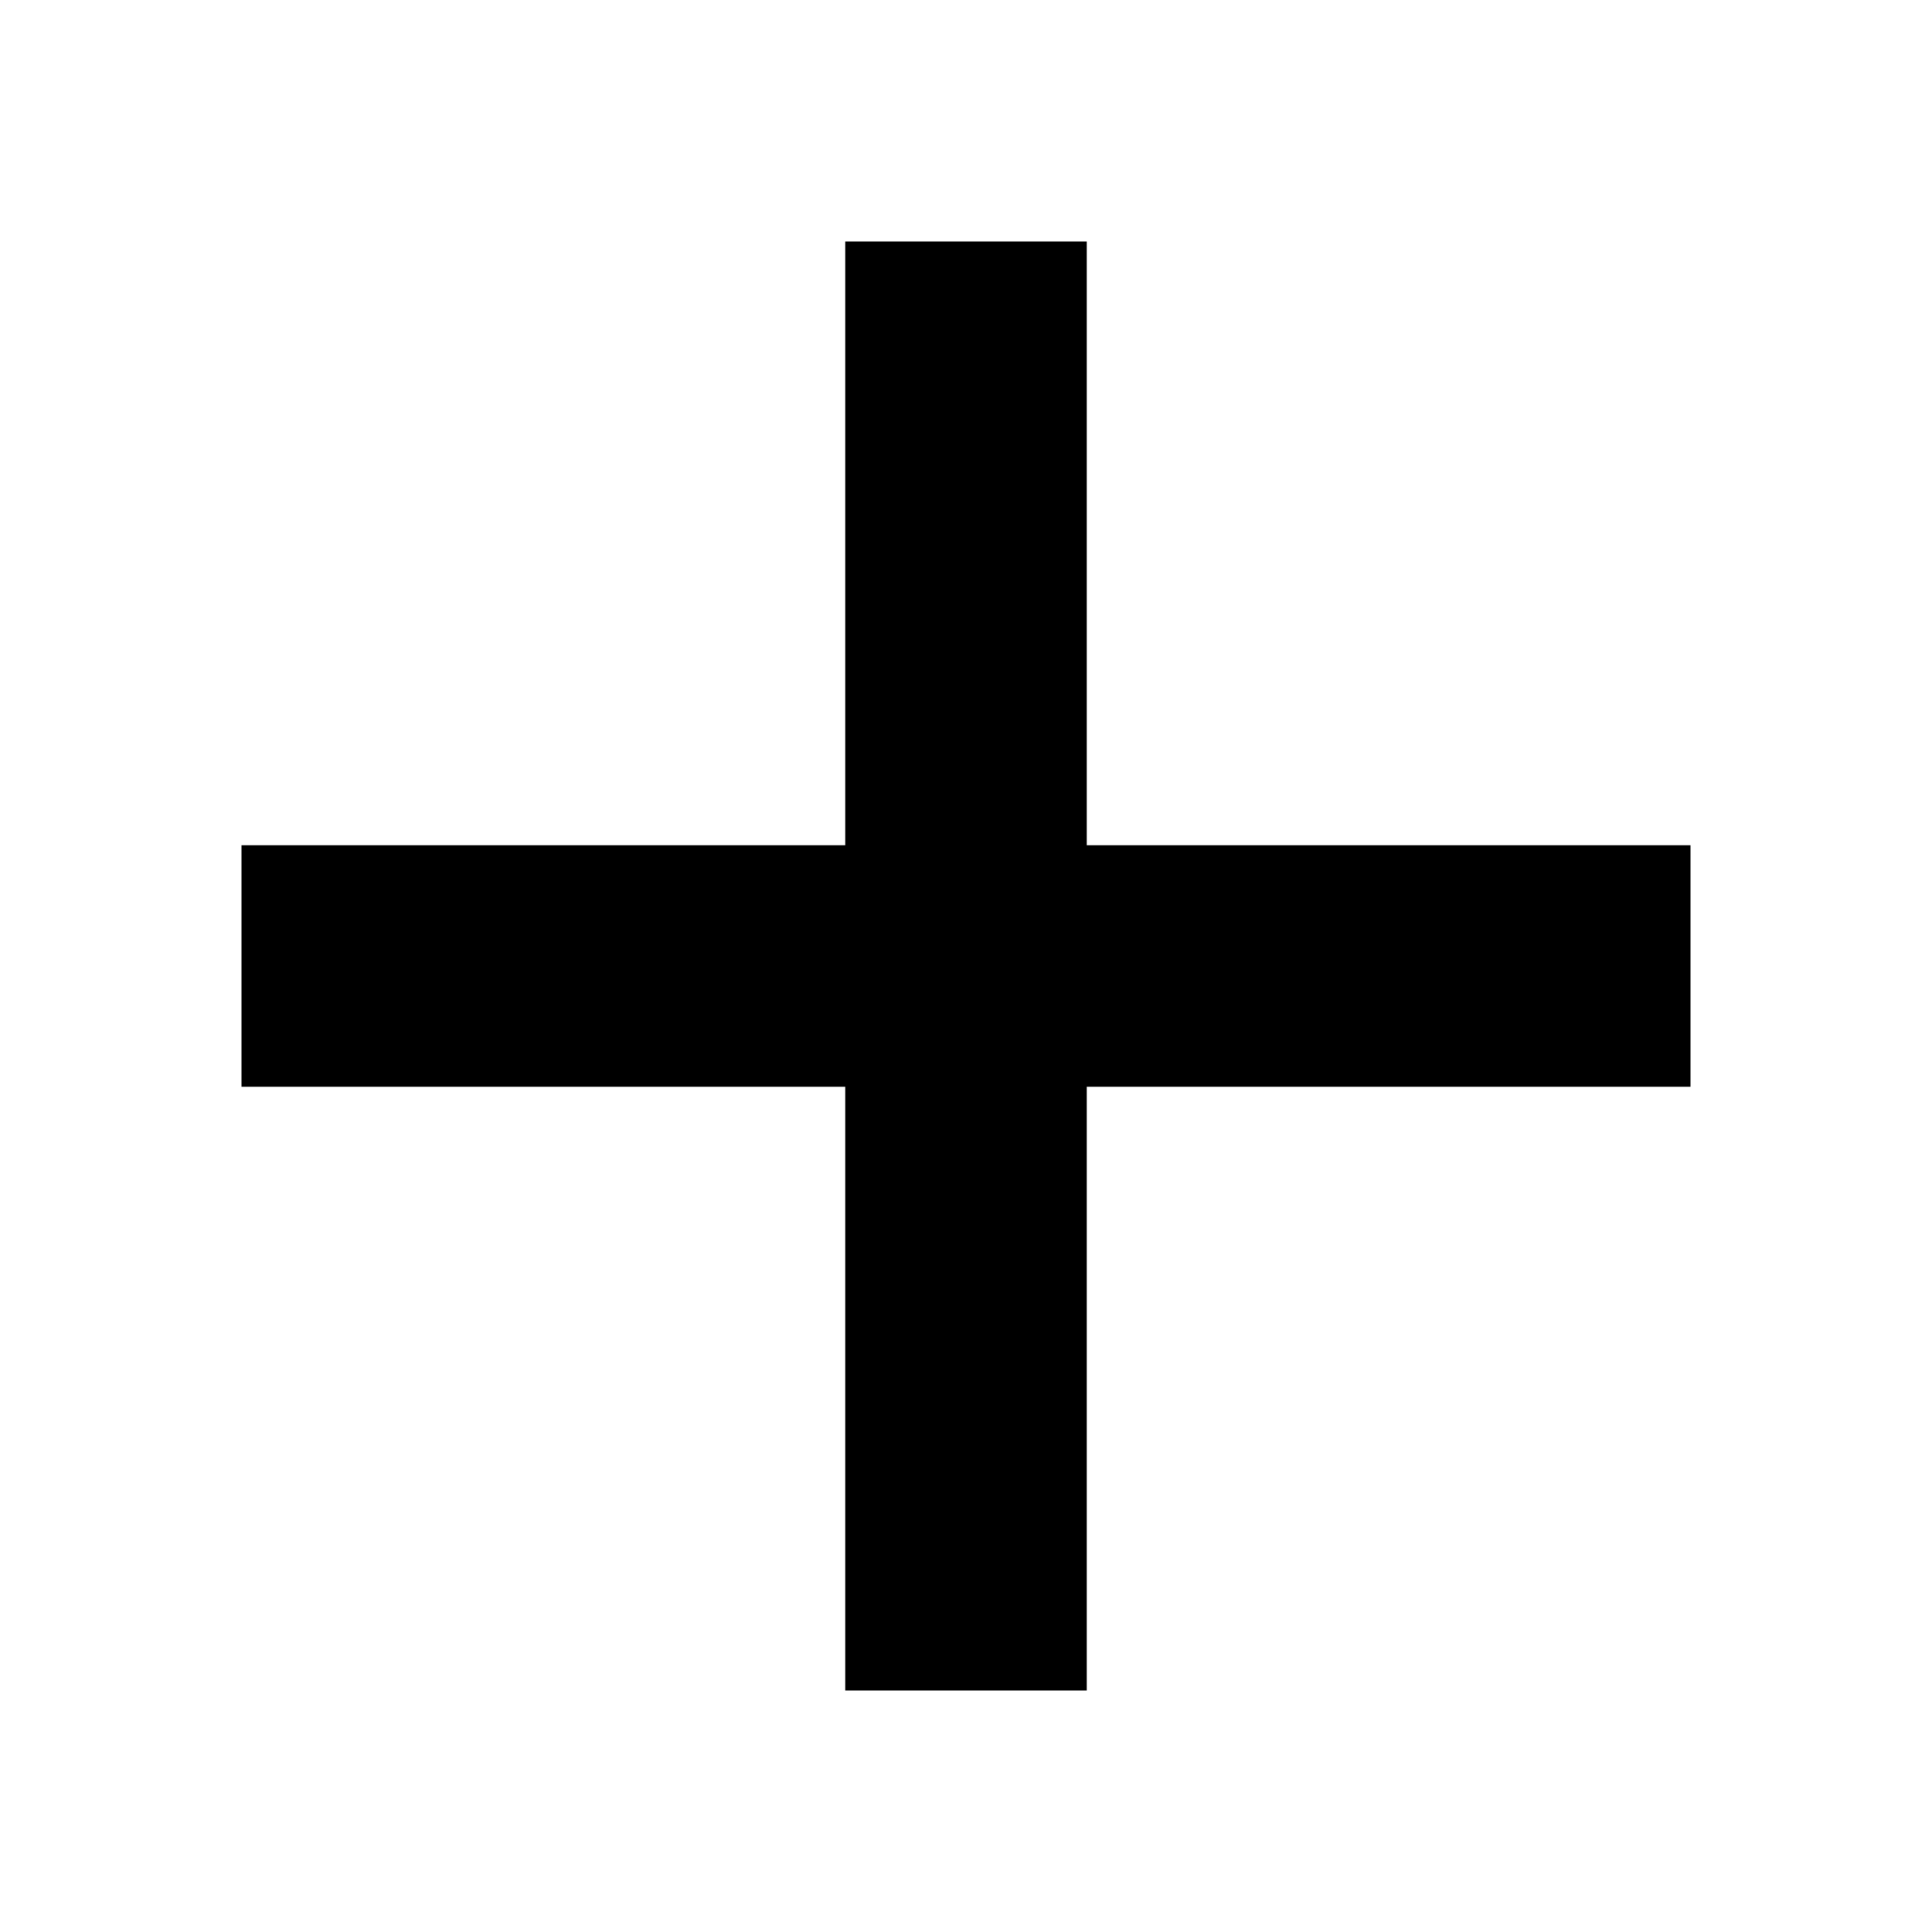
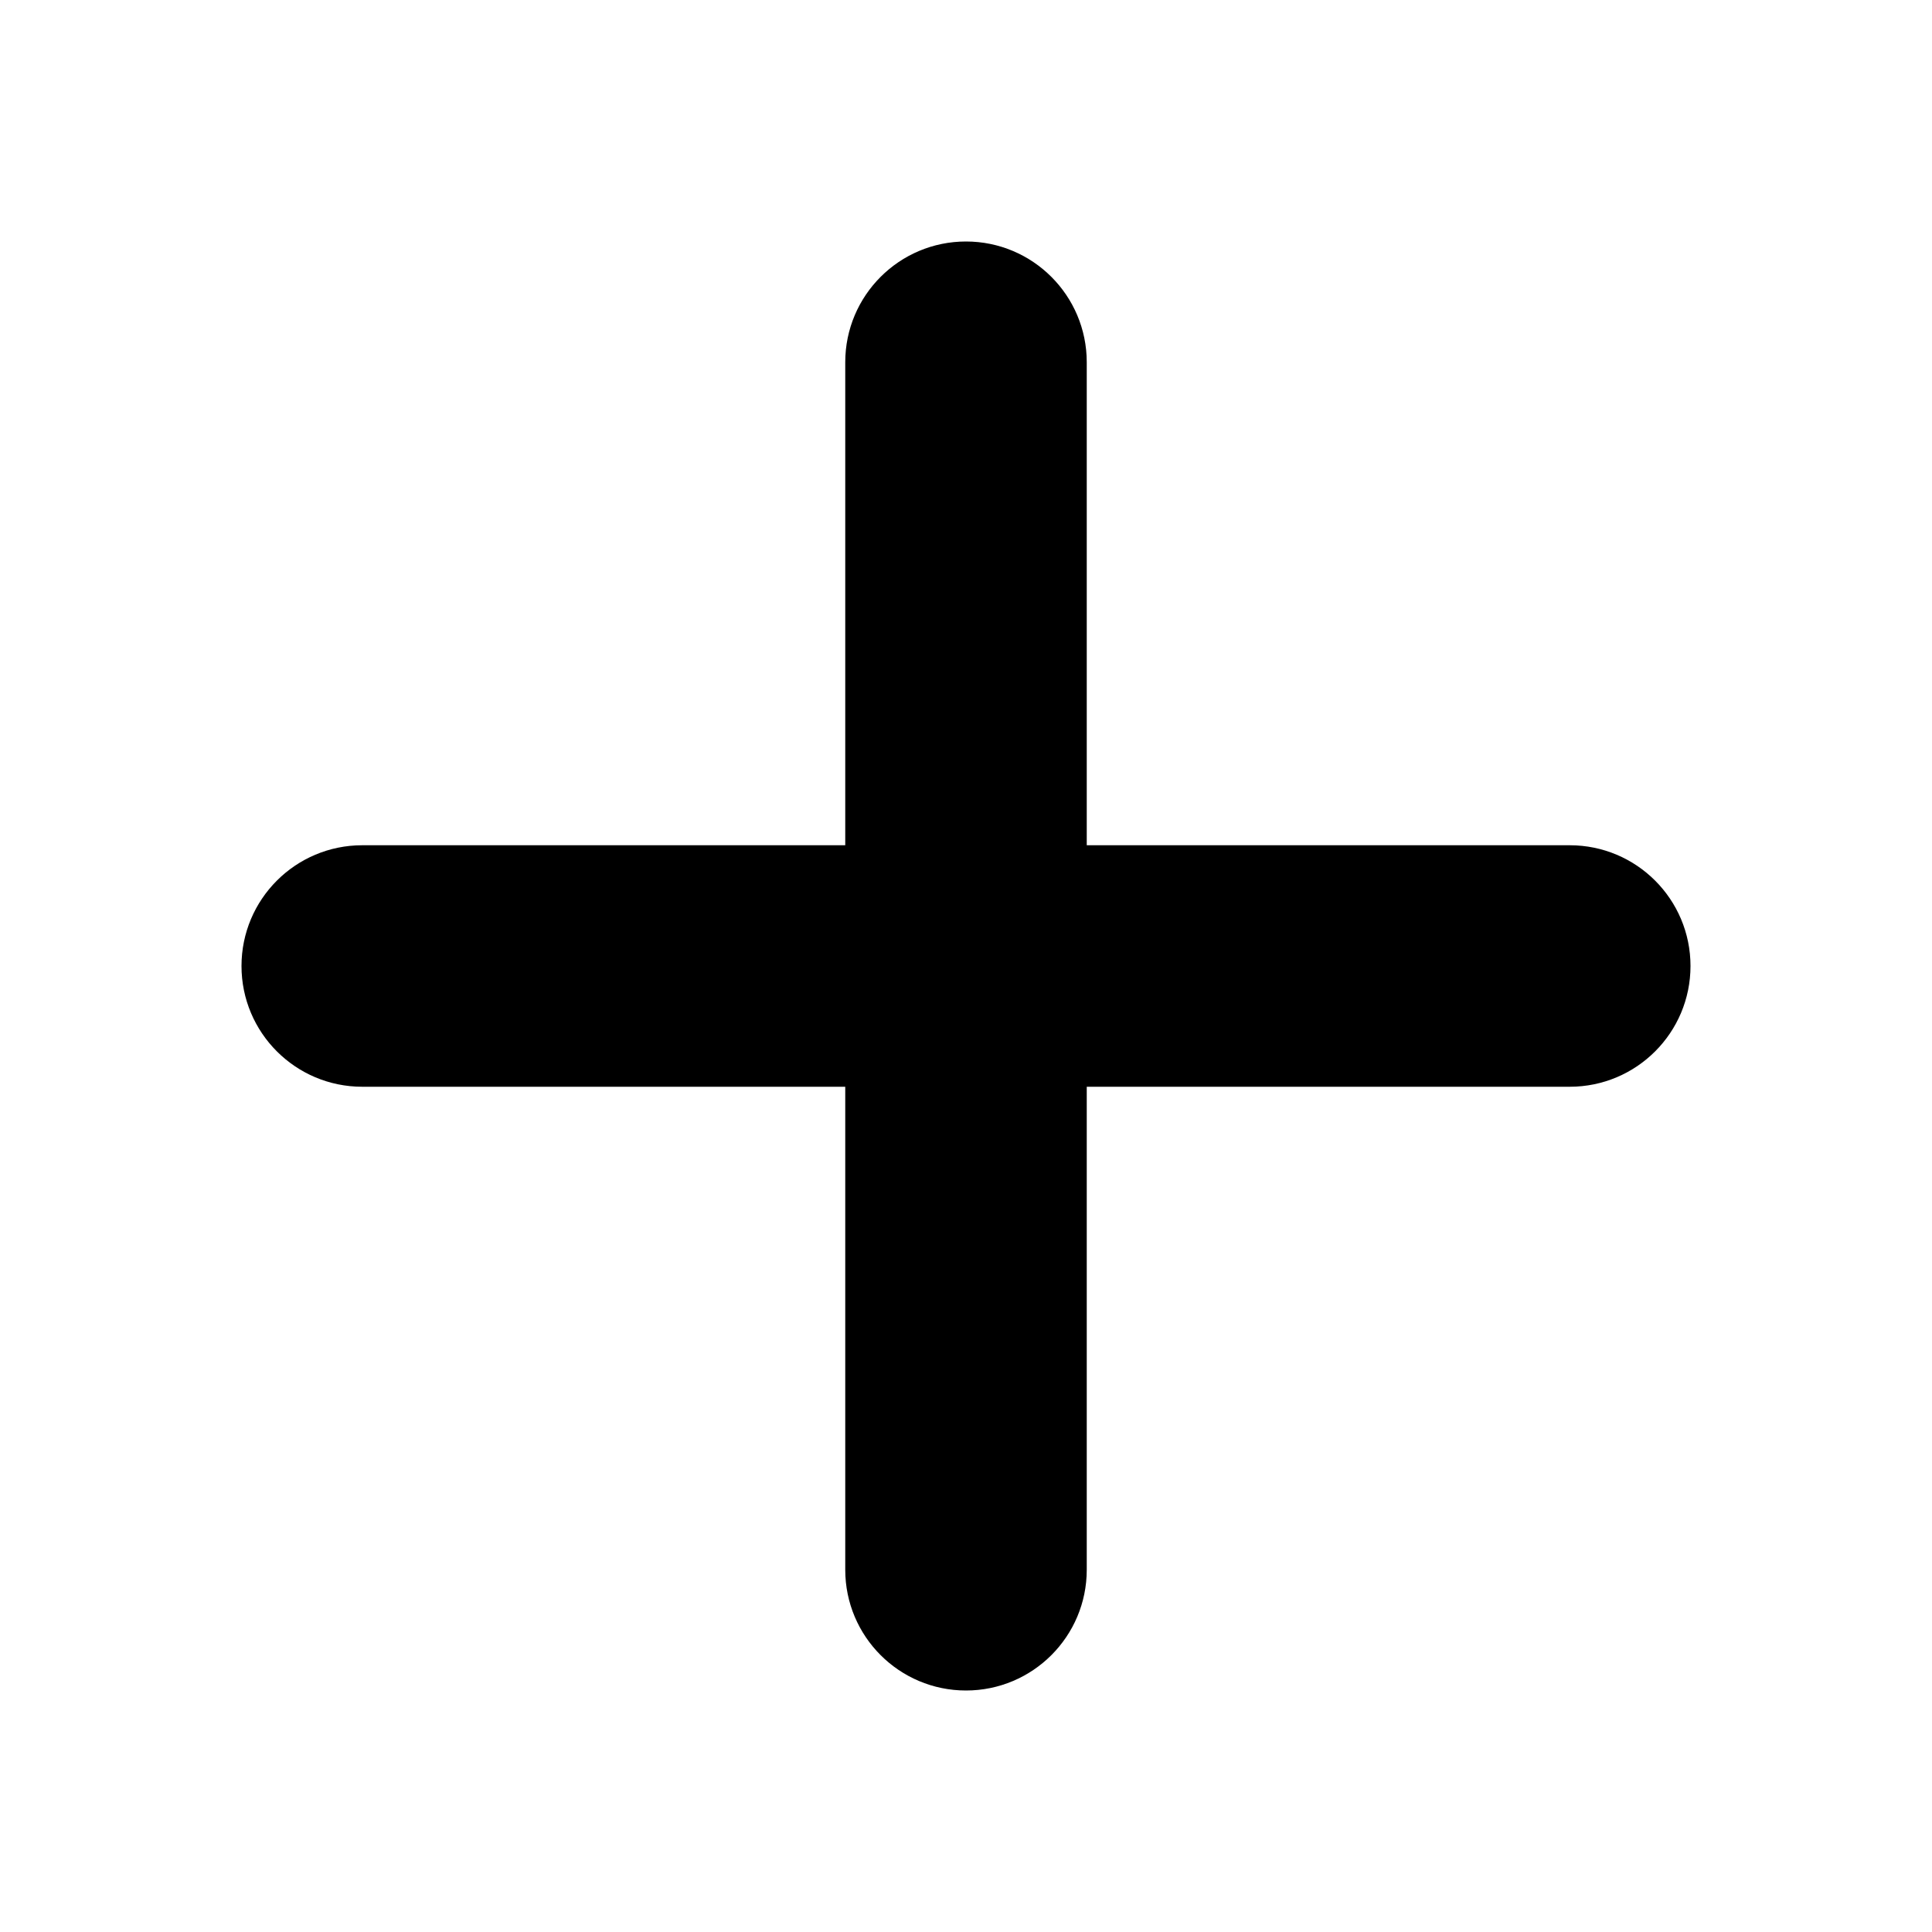
<svg xmlns="http://www.w3.org/2000/svg" width="16" height="16" viewBox="0 0 16 16" fill="none">
-   <rect x="7" y="2" width="2" height="12" fill="black" />
-   <rect x="2" y="7" width="12" height="2" fill="black" />
+   <rect x="7" y="2" width="2" height="12" fill="black" rx="1" />
+   <rect x="2" y="7" width="12" height="2" fill="black" rx="1" />
</svg>
